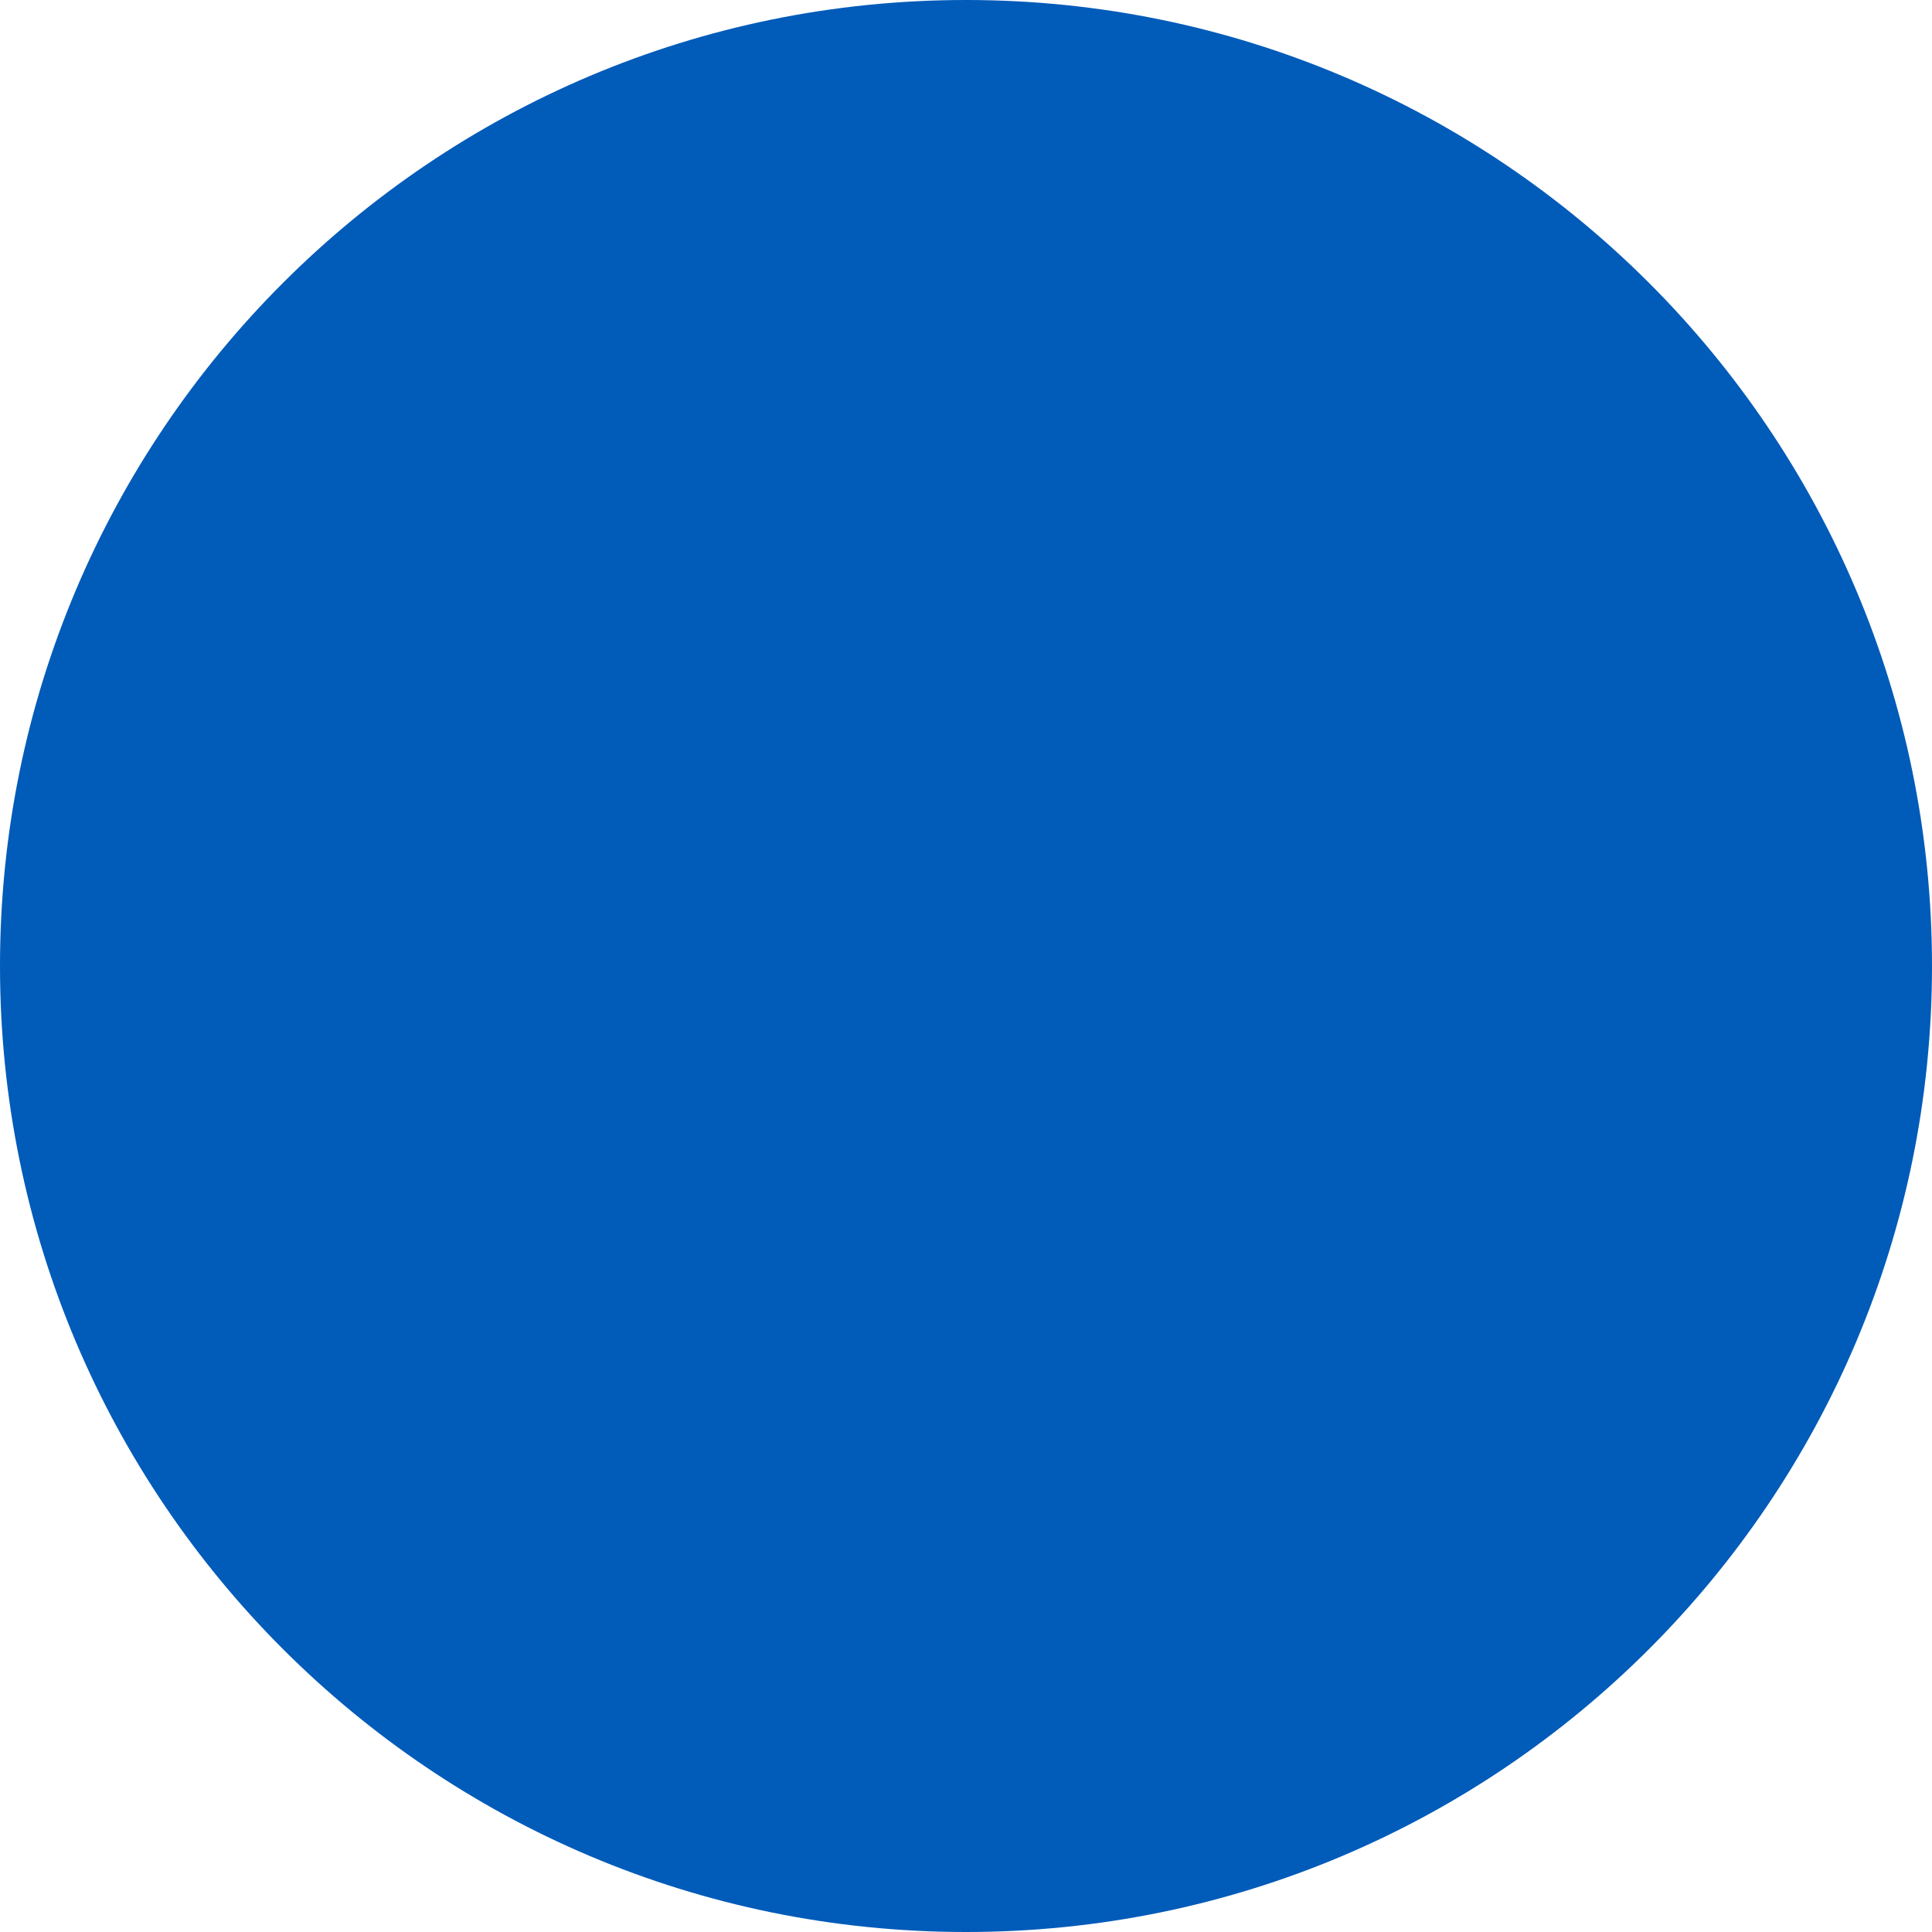
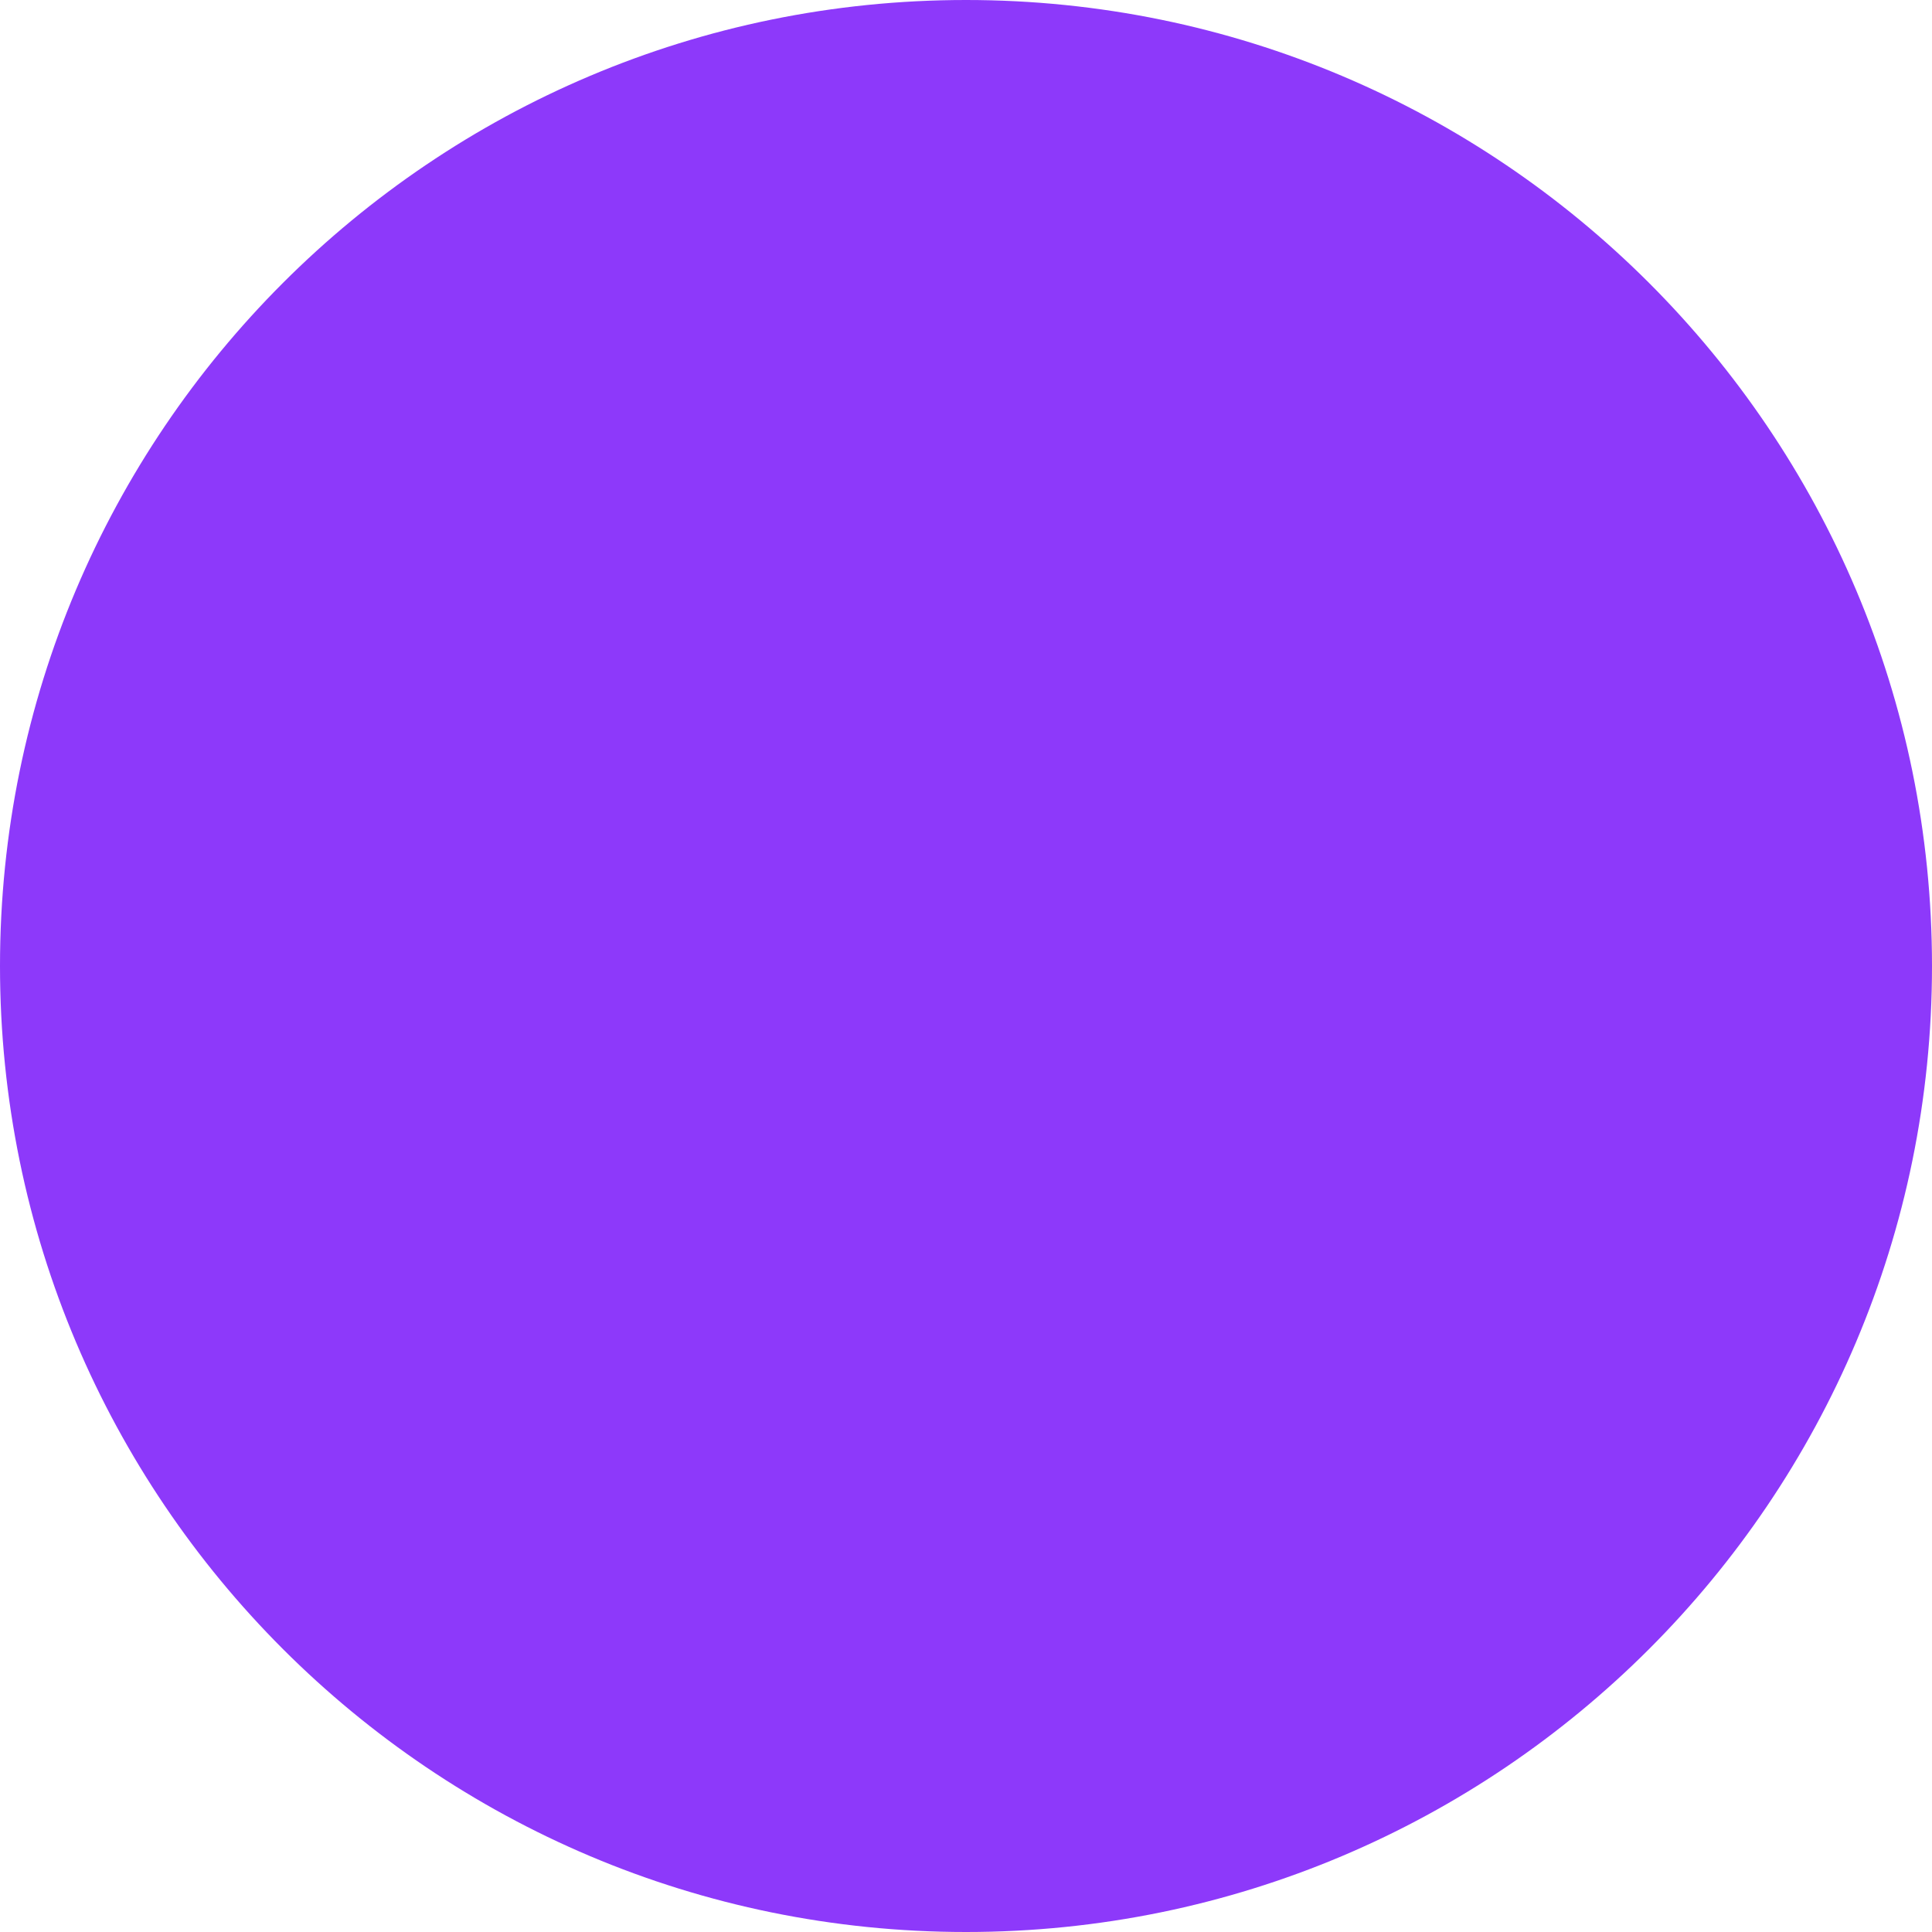
<svg xmlns="http://www.w3.org/2000/svg" xmlns:xlink="http://www.w3.org/1999/xlink" width="1433" height="1433">
  <defs>
    <circle id="a" cx="716.5" cy="716.5" r="716.5" />
  </defs>
-   <use fill="#005BB9" xlink:href="#a" fill-rule="evenodd" />
+   <use fill="#8d39fa" xlink:href="#a" fill-rule="evenodd" />
</svg>
